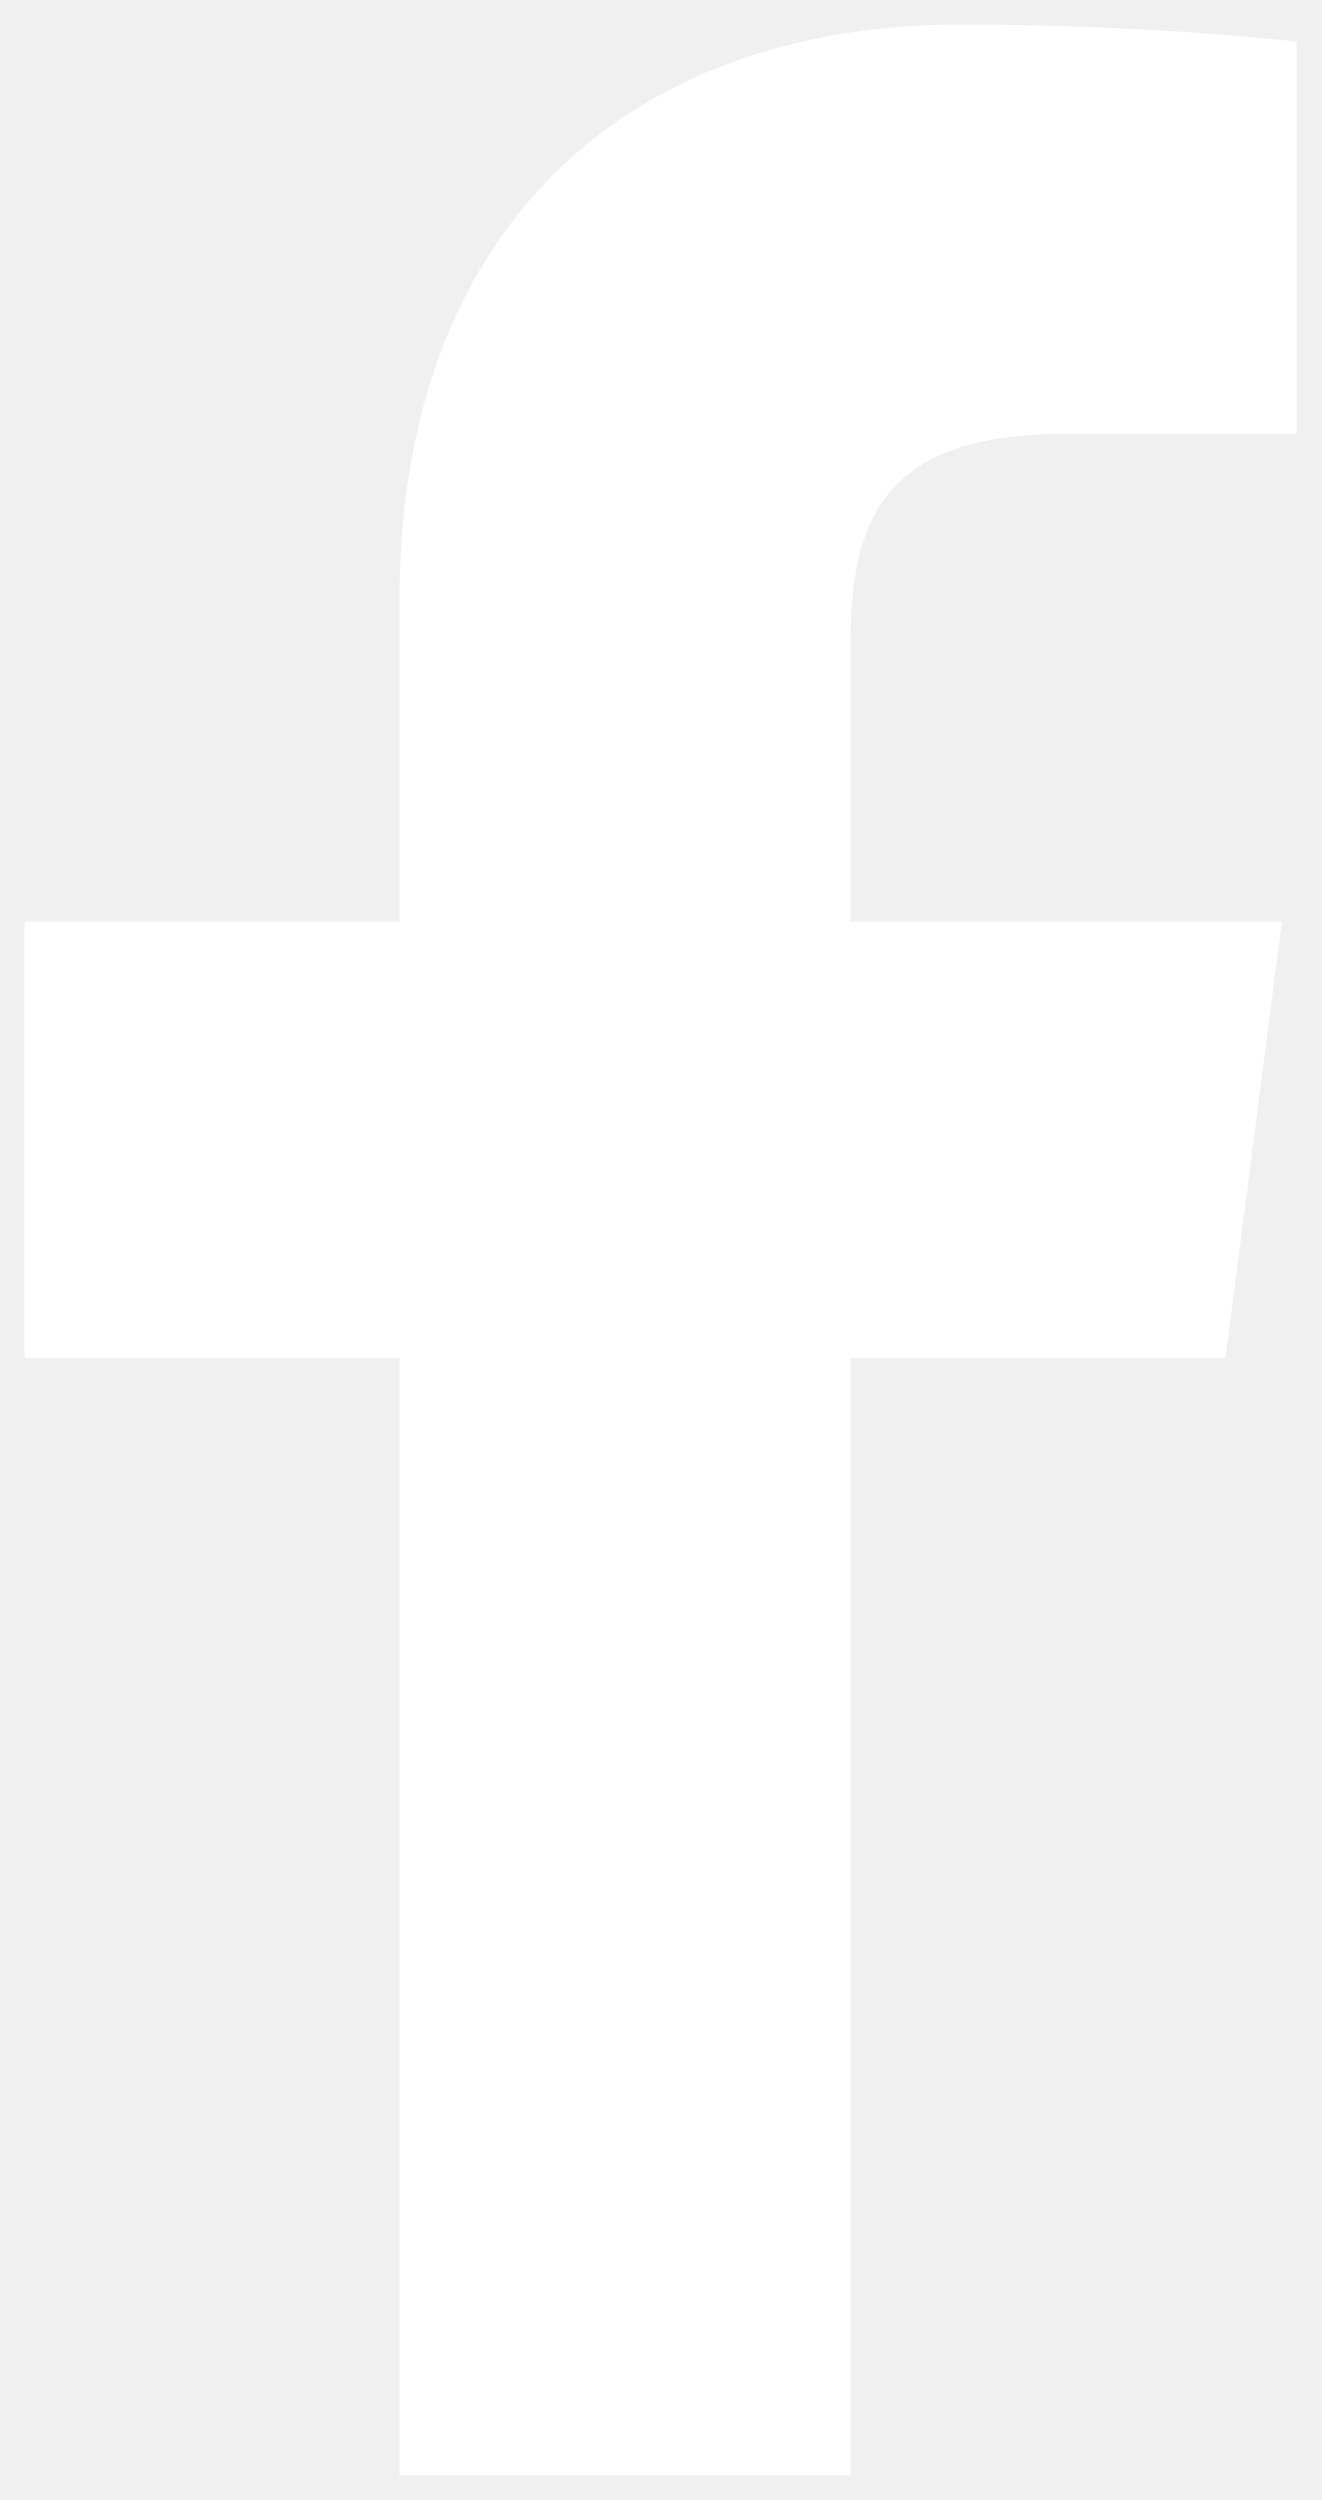
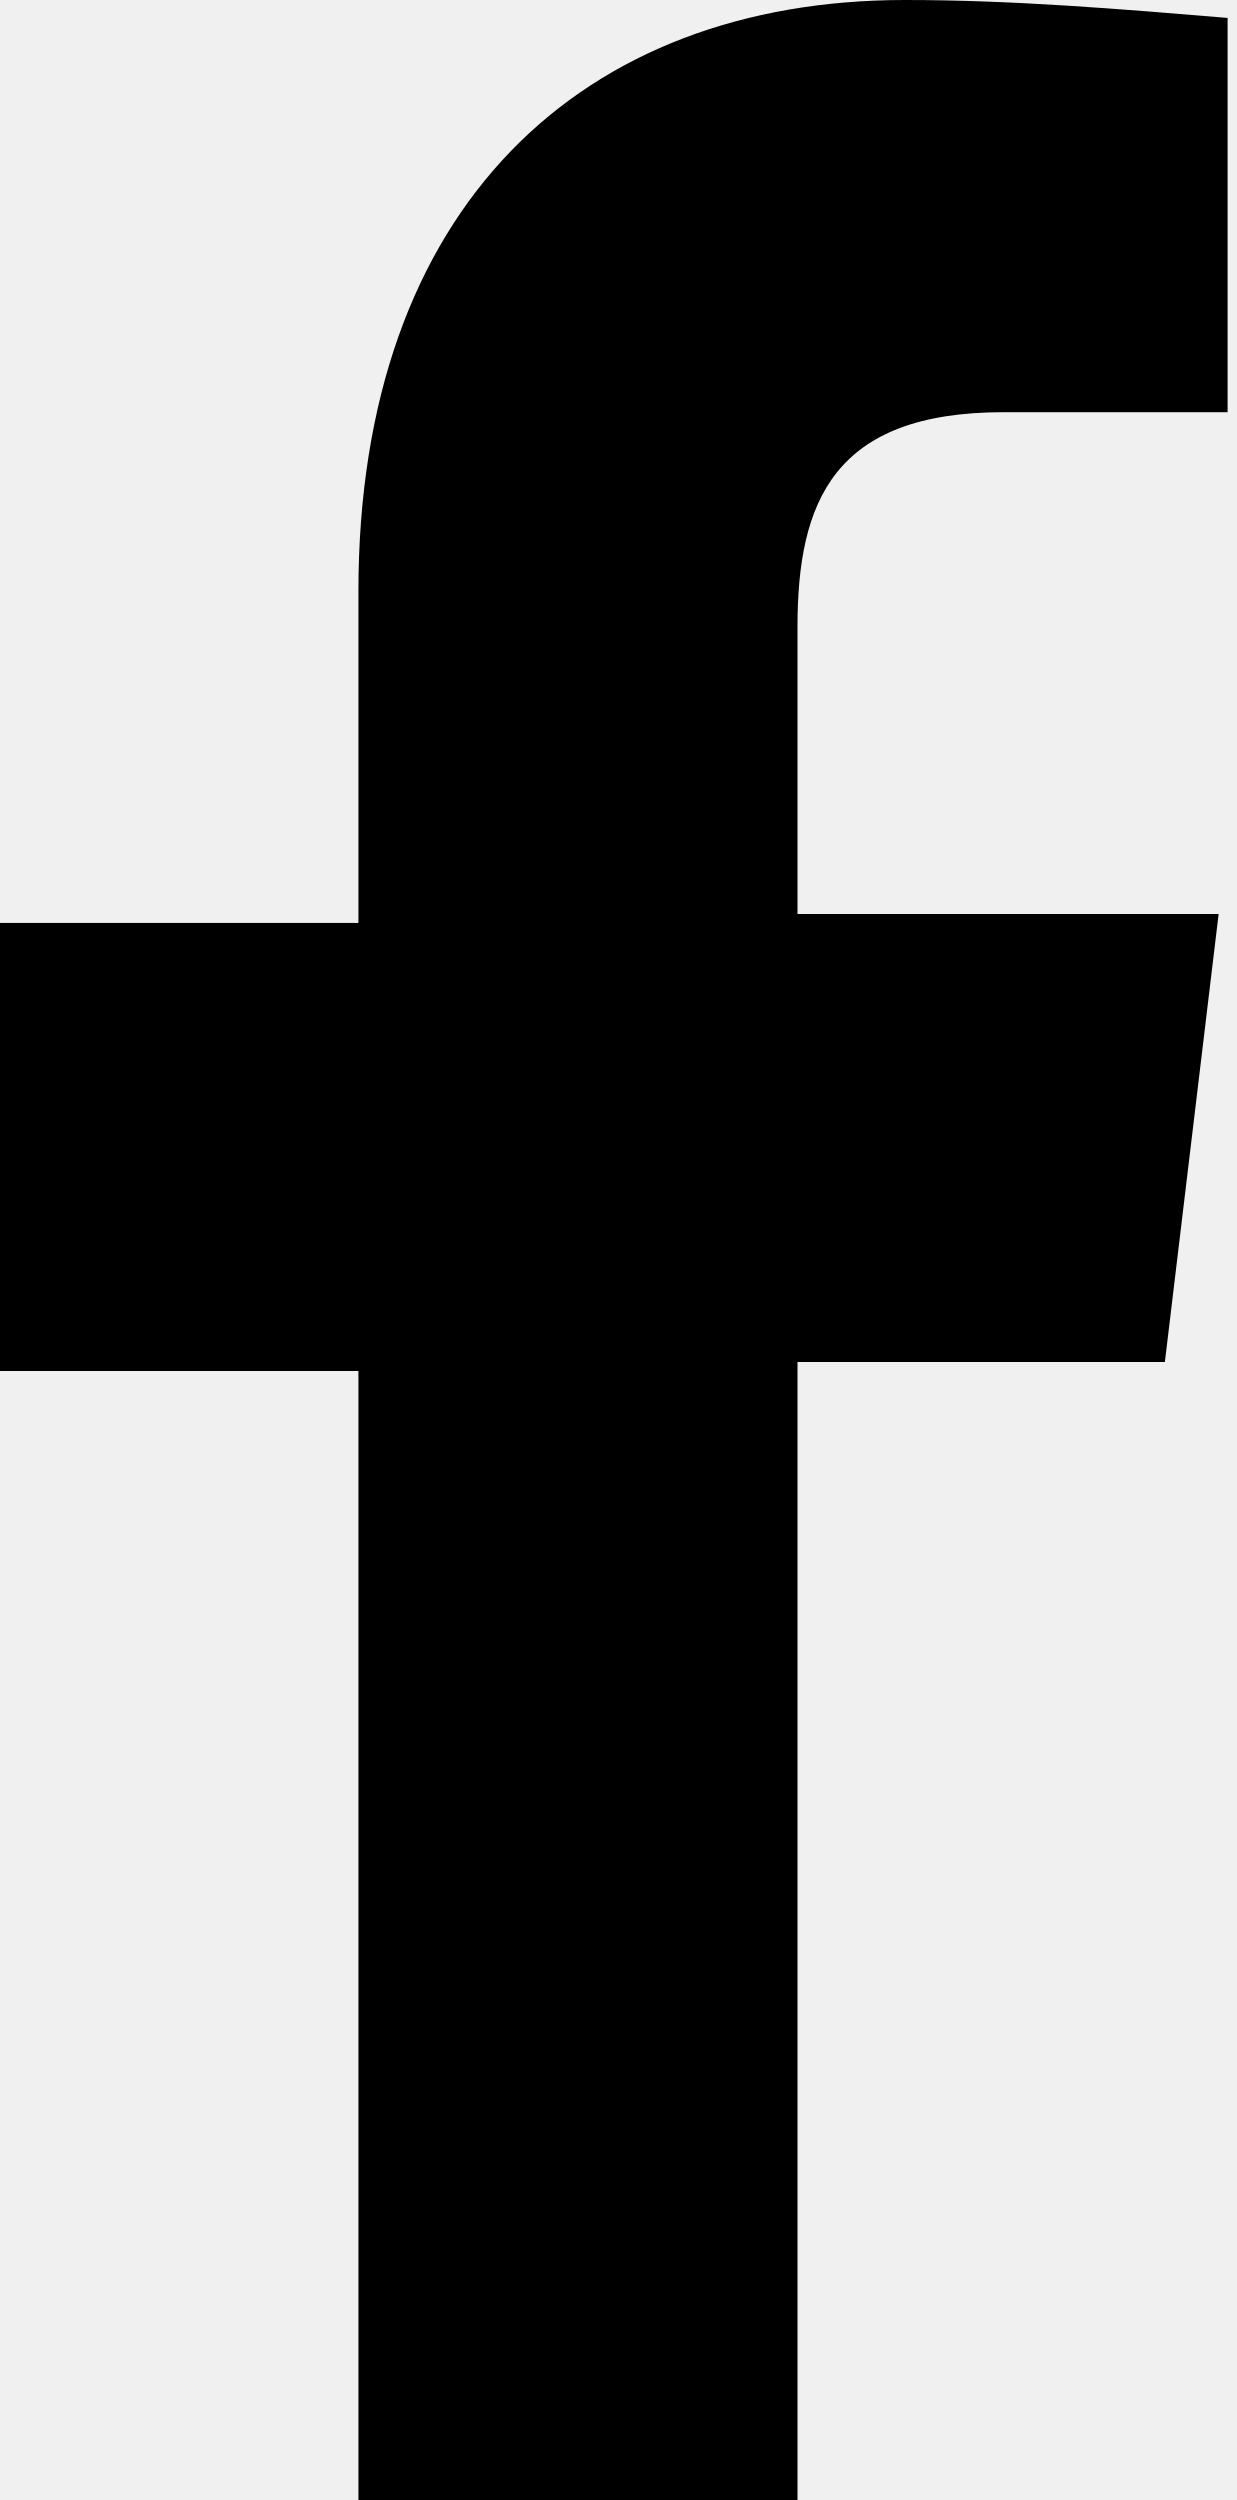
- <svg xmlns="http://www.w3.org/2000/svg" viewBox="0 0 53.9 102">
-   <path fill="#FFFFFF" stroke="none" stroke-width="2" stroke-miterlimit="10" d="M34.7,101V55.4H50l2.3-17.8H34.7V26.3  c0-5.2,1.4-8.6,8.8-8.6h9.4V1.7C51.3,1.5,45.7,1,39.2,1C25.6,1,16.3,9.3,16.3,24.5v13.1H1v17.8h15.3V101H34.7z" />
+ <svg xmlns="http://www.w3.org/2000/svg" viewBox="-297.5 383 13.8 27.9">
+   <path id="a" d="M-288.6,410.9v-12.7h4.1l0.6-5h-4.7v-3.2c0-1.4,0.4-2.4,2.3-2.4h2.5v-4.4c-1.2-0.1-2.4-0.2-3.6-0.2   c-3.6,0-6.1,2.3-6.1,6.6v3.7h-4.1v5h4.1v12.7H-288.6z" />
</svg>
